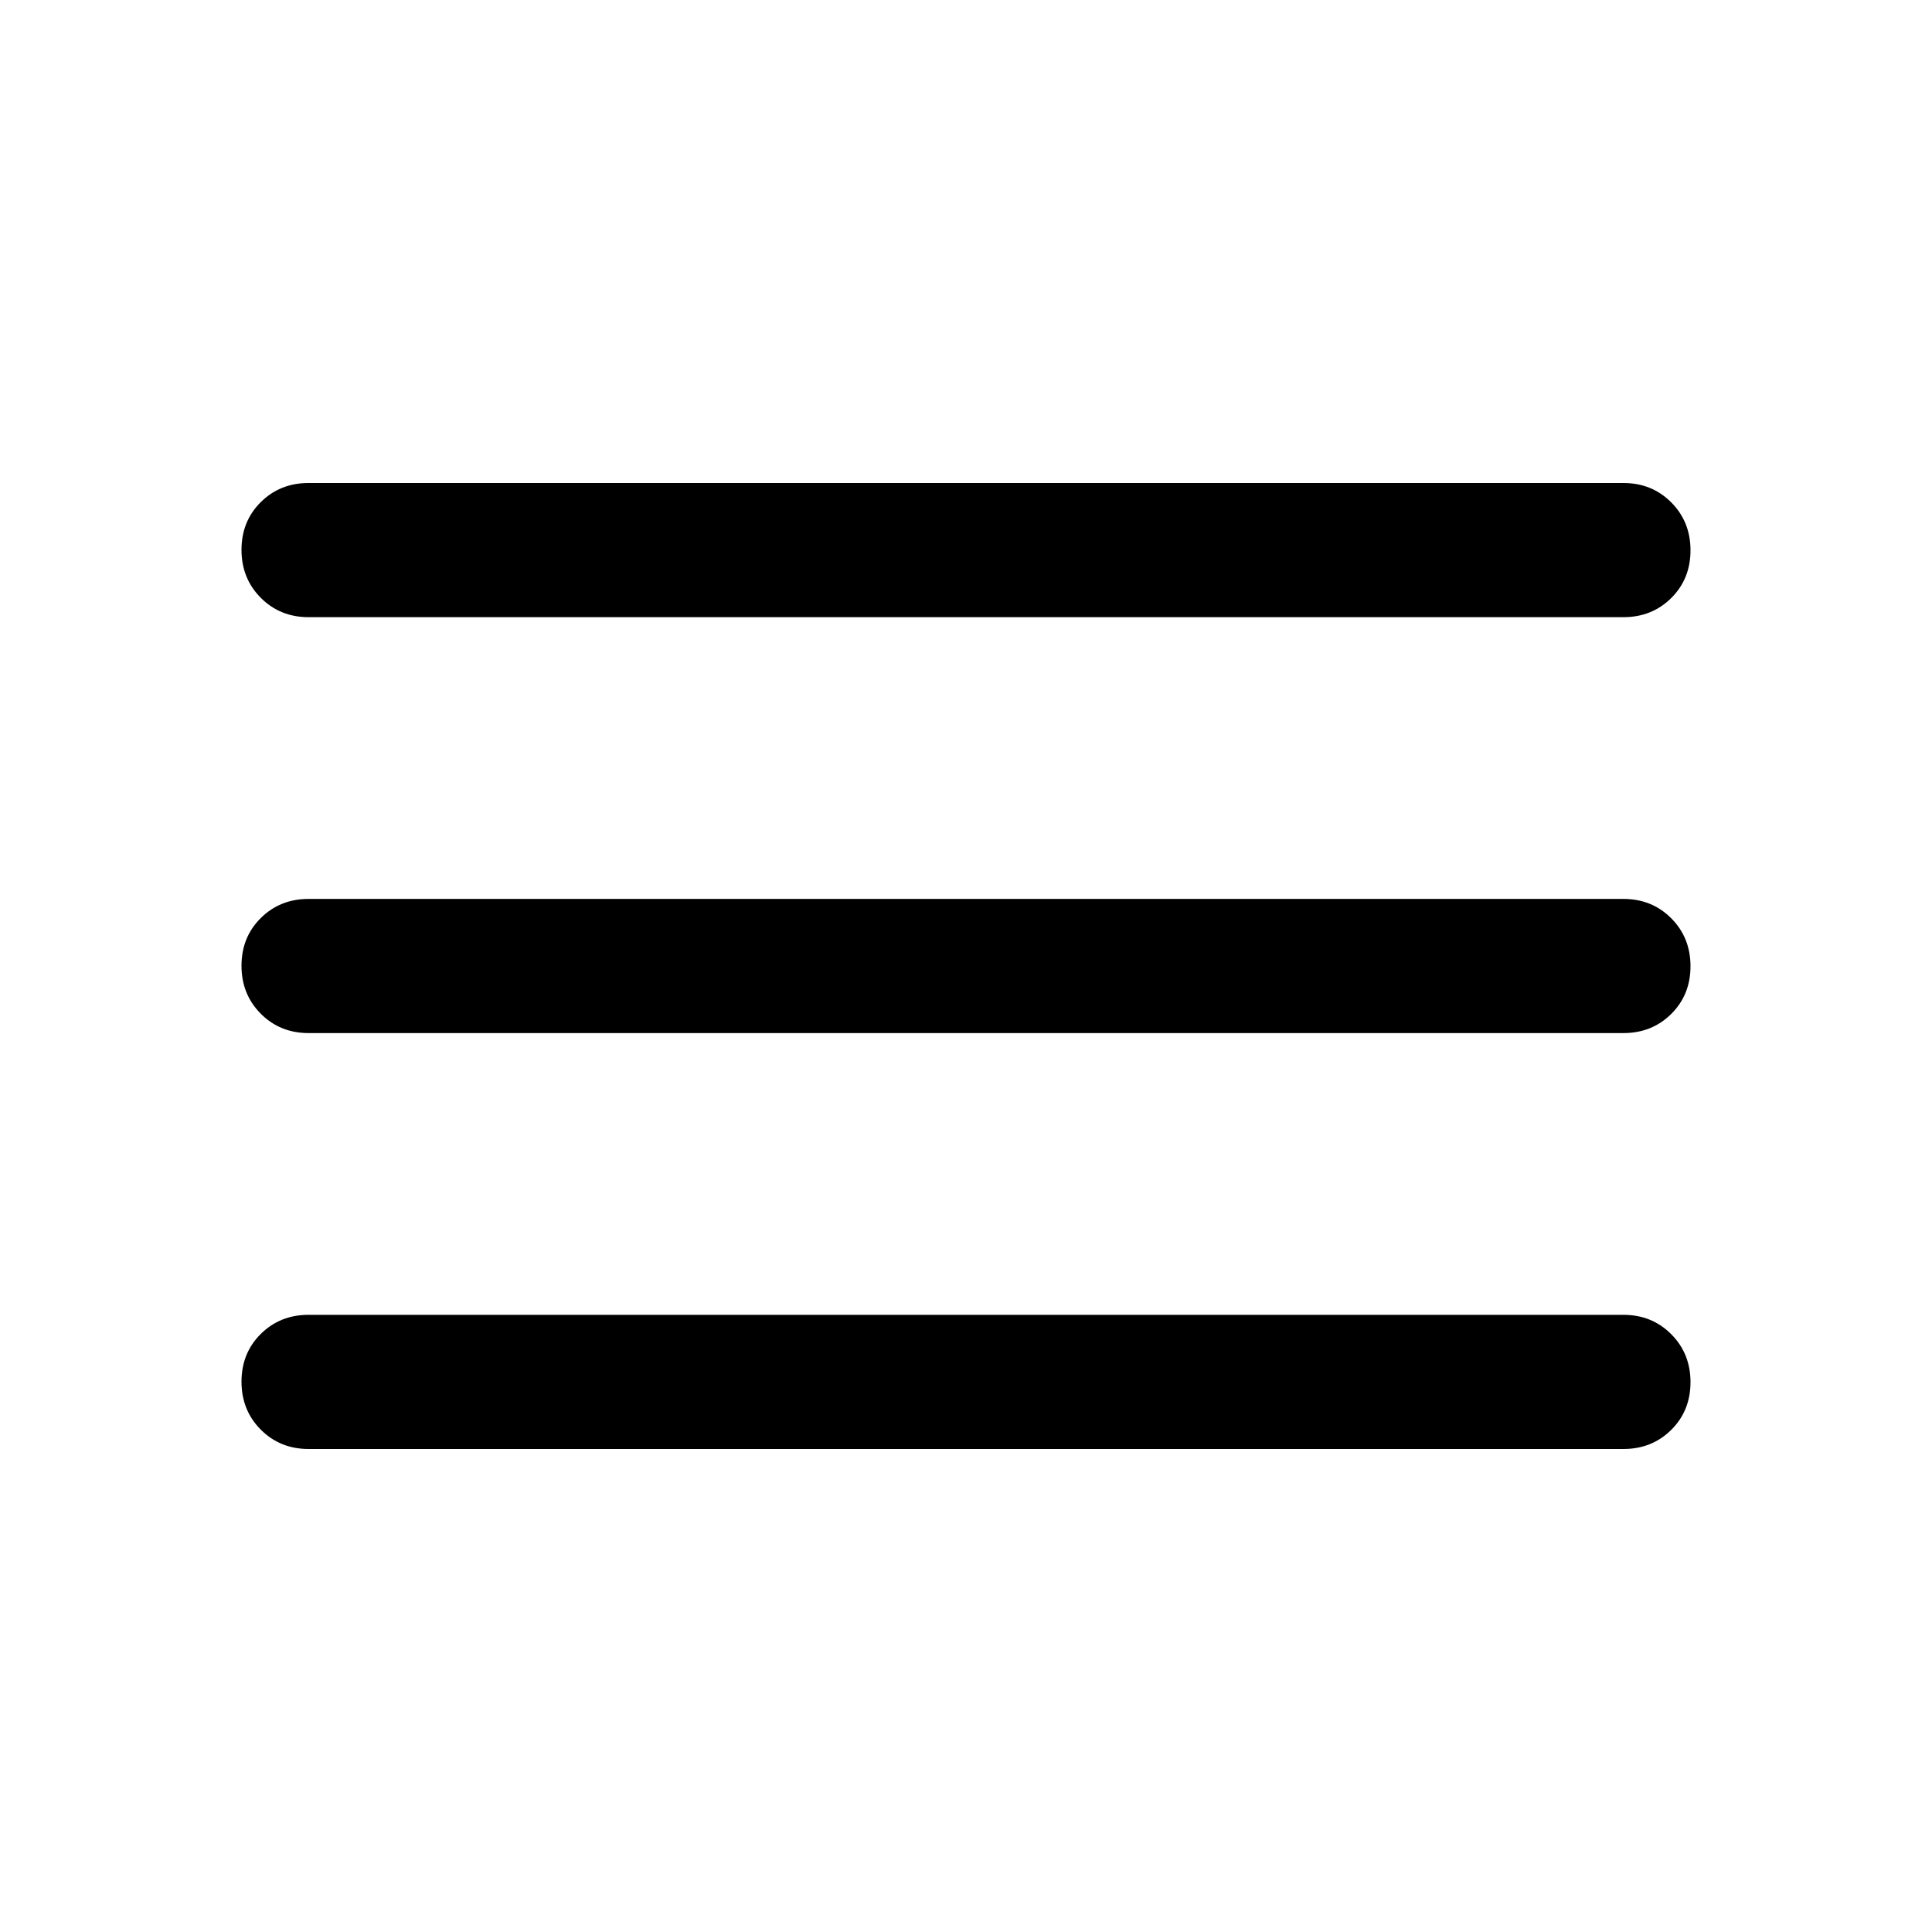
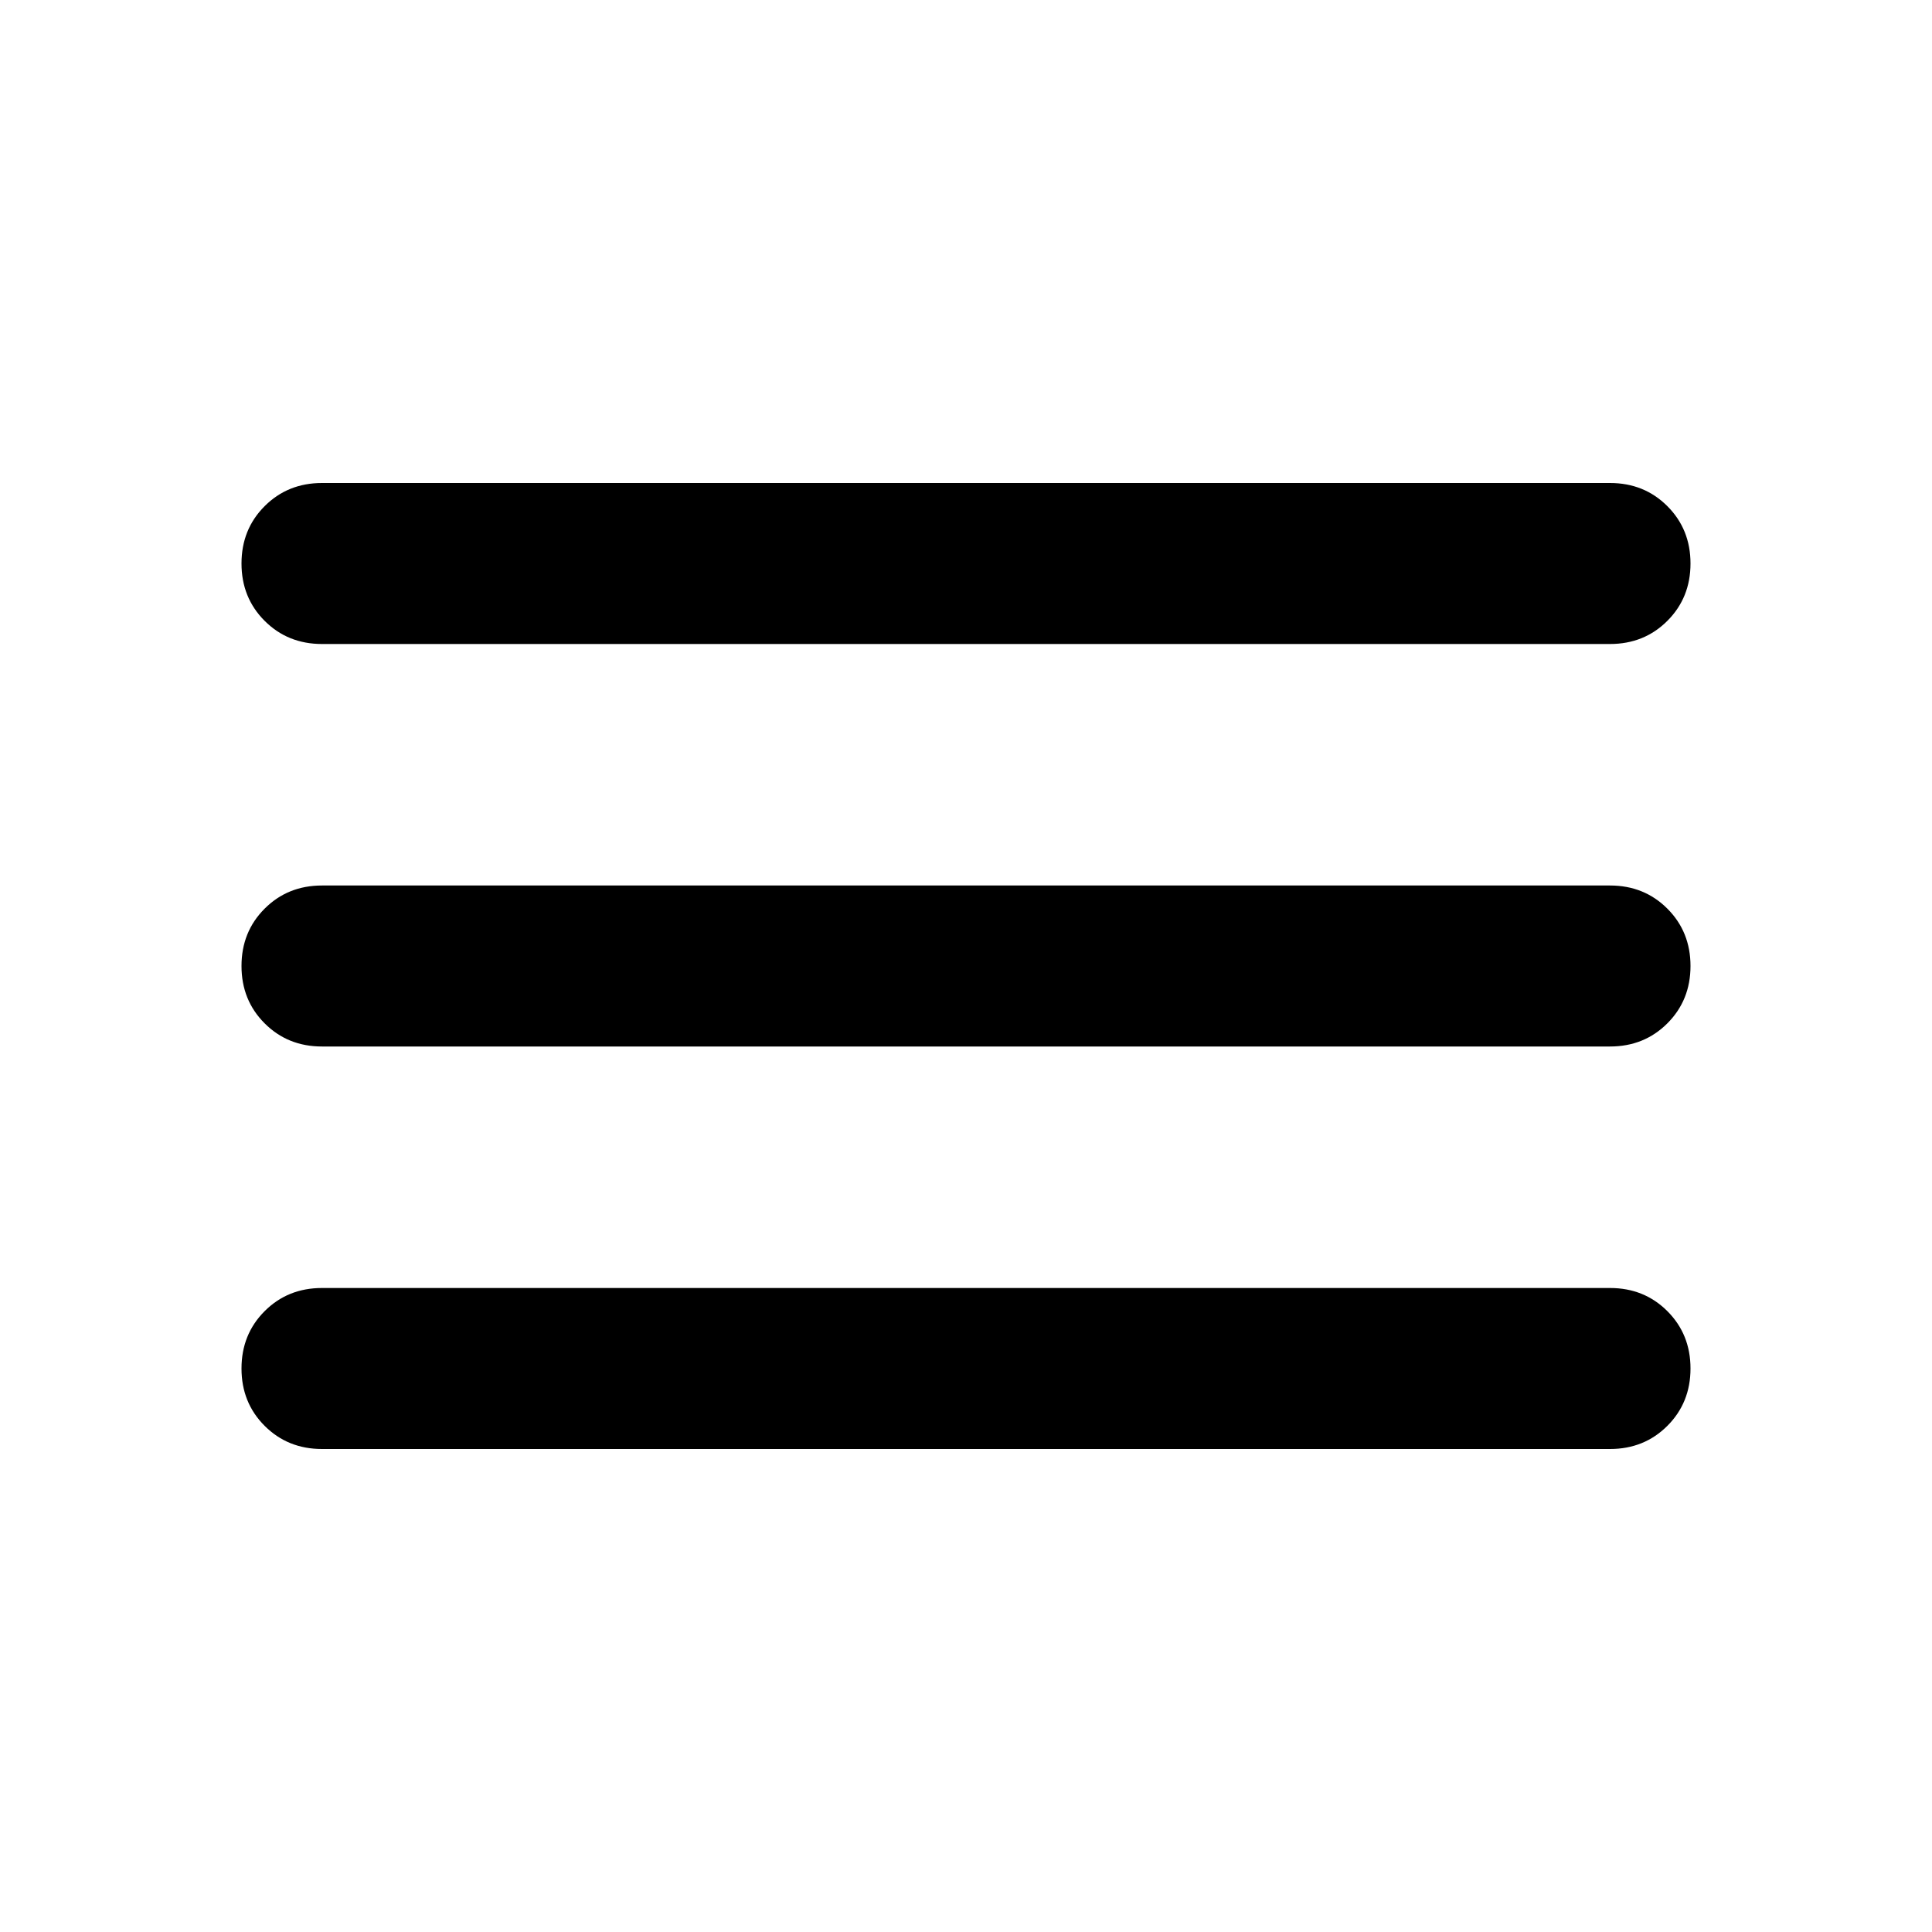
- <svg xmlns="http://www.w3.org/2000/svg" height="40px" viewBox="0 -960 960 960" width="40px" fill="323232">
-   <path d="M153.33-240q-14.16 0-23.75-9.62-9.58-9.61-9.58-23.83 0-14.22 9.58-23.72 9.59-9.5 23.75-9.5h653.34q14.16 0 23.75 9.62 9.58 9.62 9.58 23.83 0 14.22-9.58 23.72-9.59 9.5-23.75 9.5H153.33Zm0-206.67q-14.16 0-23.75-9.61-9.58-9.62-9.58-23.84 0-14.21 9.58-23.71 9.59-9.5 23.75-9.5h653.34q14.16 0 23.75 9.61 9.58 9.62 9.58 23.84 0 14.21-9.58 23.71-9.59 9.5-23.75 9.5H153.33Zm0-206.66q-14.16 0-23.75-9.62-9.58-9.62-9.58-23.83 0-14.22 9.58-23.72 9.59-9.5 23.75-9.5h653.34q14.16 0 23.75 9.62 9.58 9.61 9.58 23.83 0 14.22-9.58 23.72-9.59 9.5-23.75 9.5H153.33Z" />
+ <svg xmlns="http://www.w3.org/2000/svg" height="24px" viewBox="0 -960 960 960" width="24px" fill="323232">
+   <path d="M160-240q-17 0-28.5-11.5T120-280q0-17 11.5-28.5T160-320h640q17 0 28.5 11.5T840-280q0 17-11.5 28.5T800-240H160Zm0-200q-17 0-28.5-11.5T120-480q0-17 11.5-28.5T160-520h640q17 0 28.5 11.5T840-480q0 17-11.5 28.5T800-440H160Zm0-200q-17 0-28.5-11.5T120-680q0-17 11.5-28.5T160-720h640q17 0 28.5 11.5T840-680q0 17-11.5 28.5T800-640H160Z" />
</svg>
